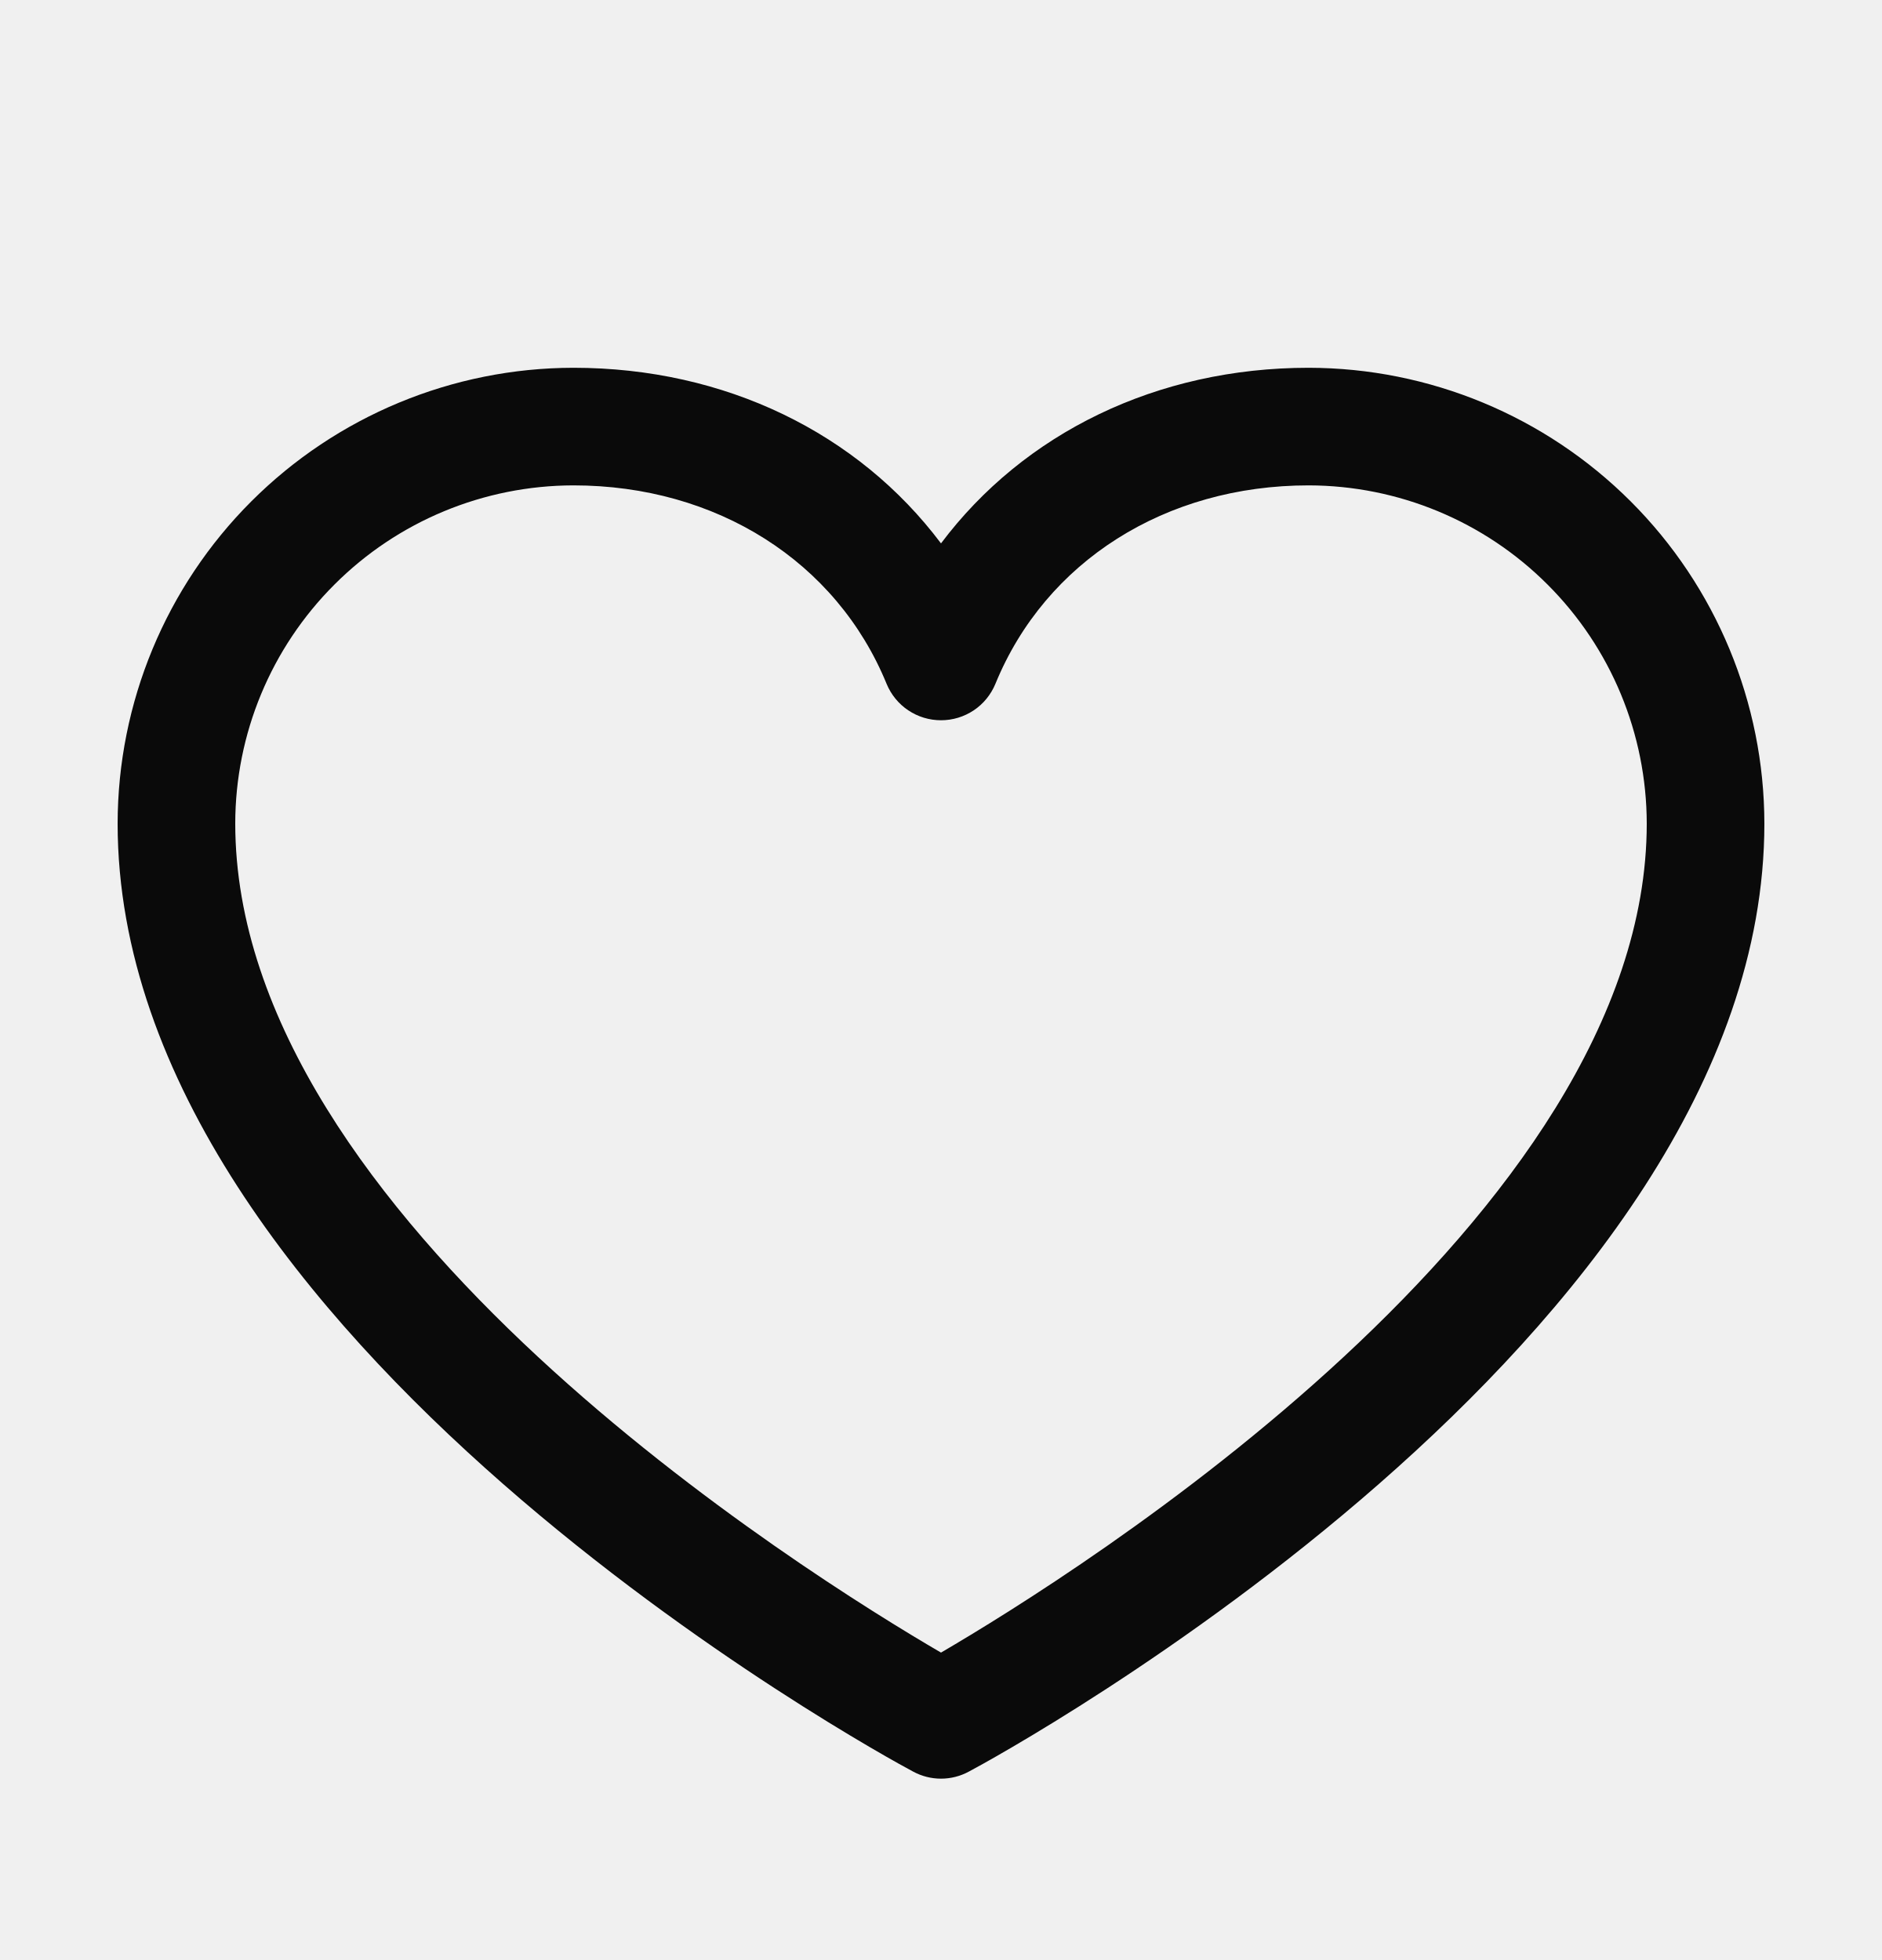
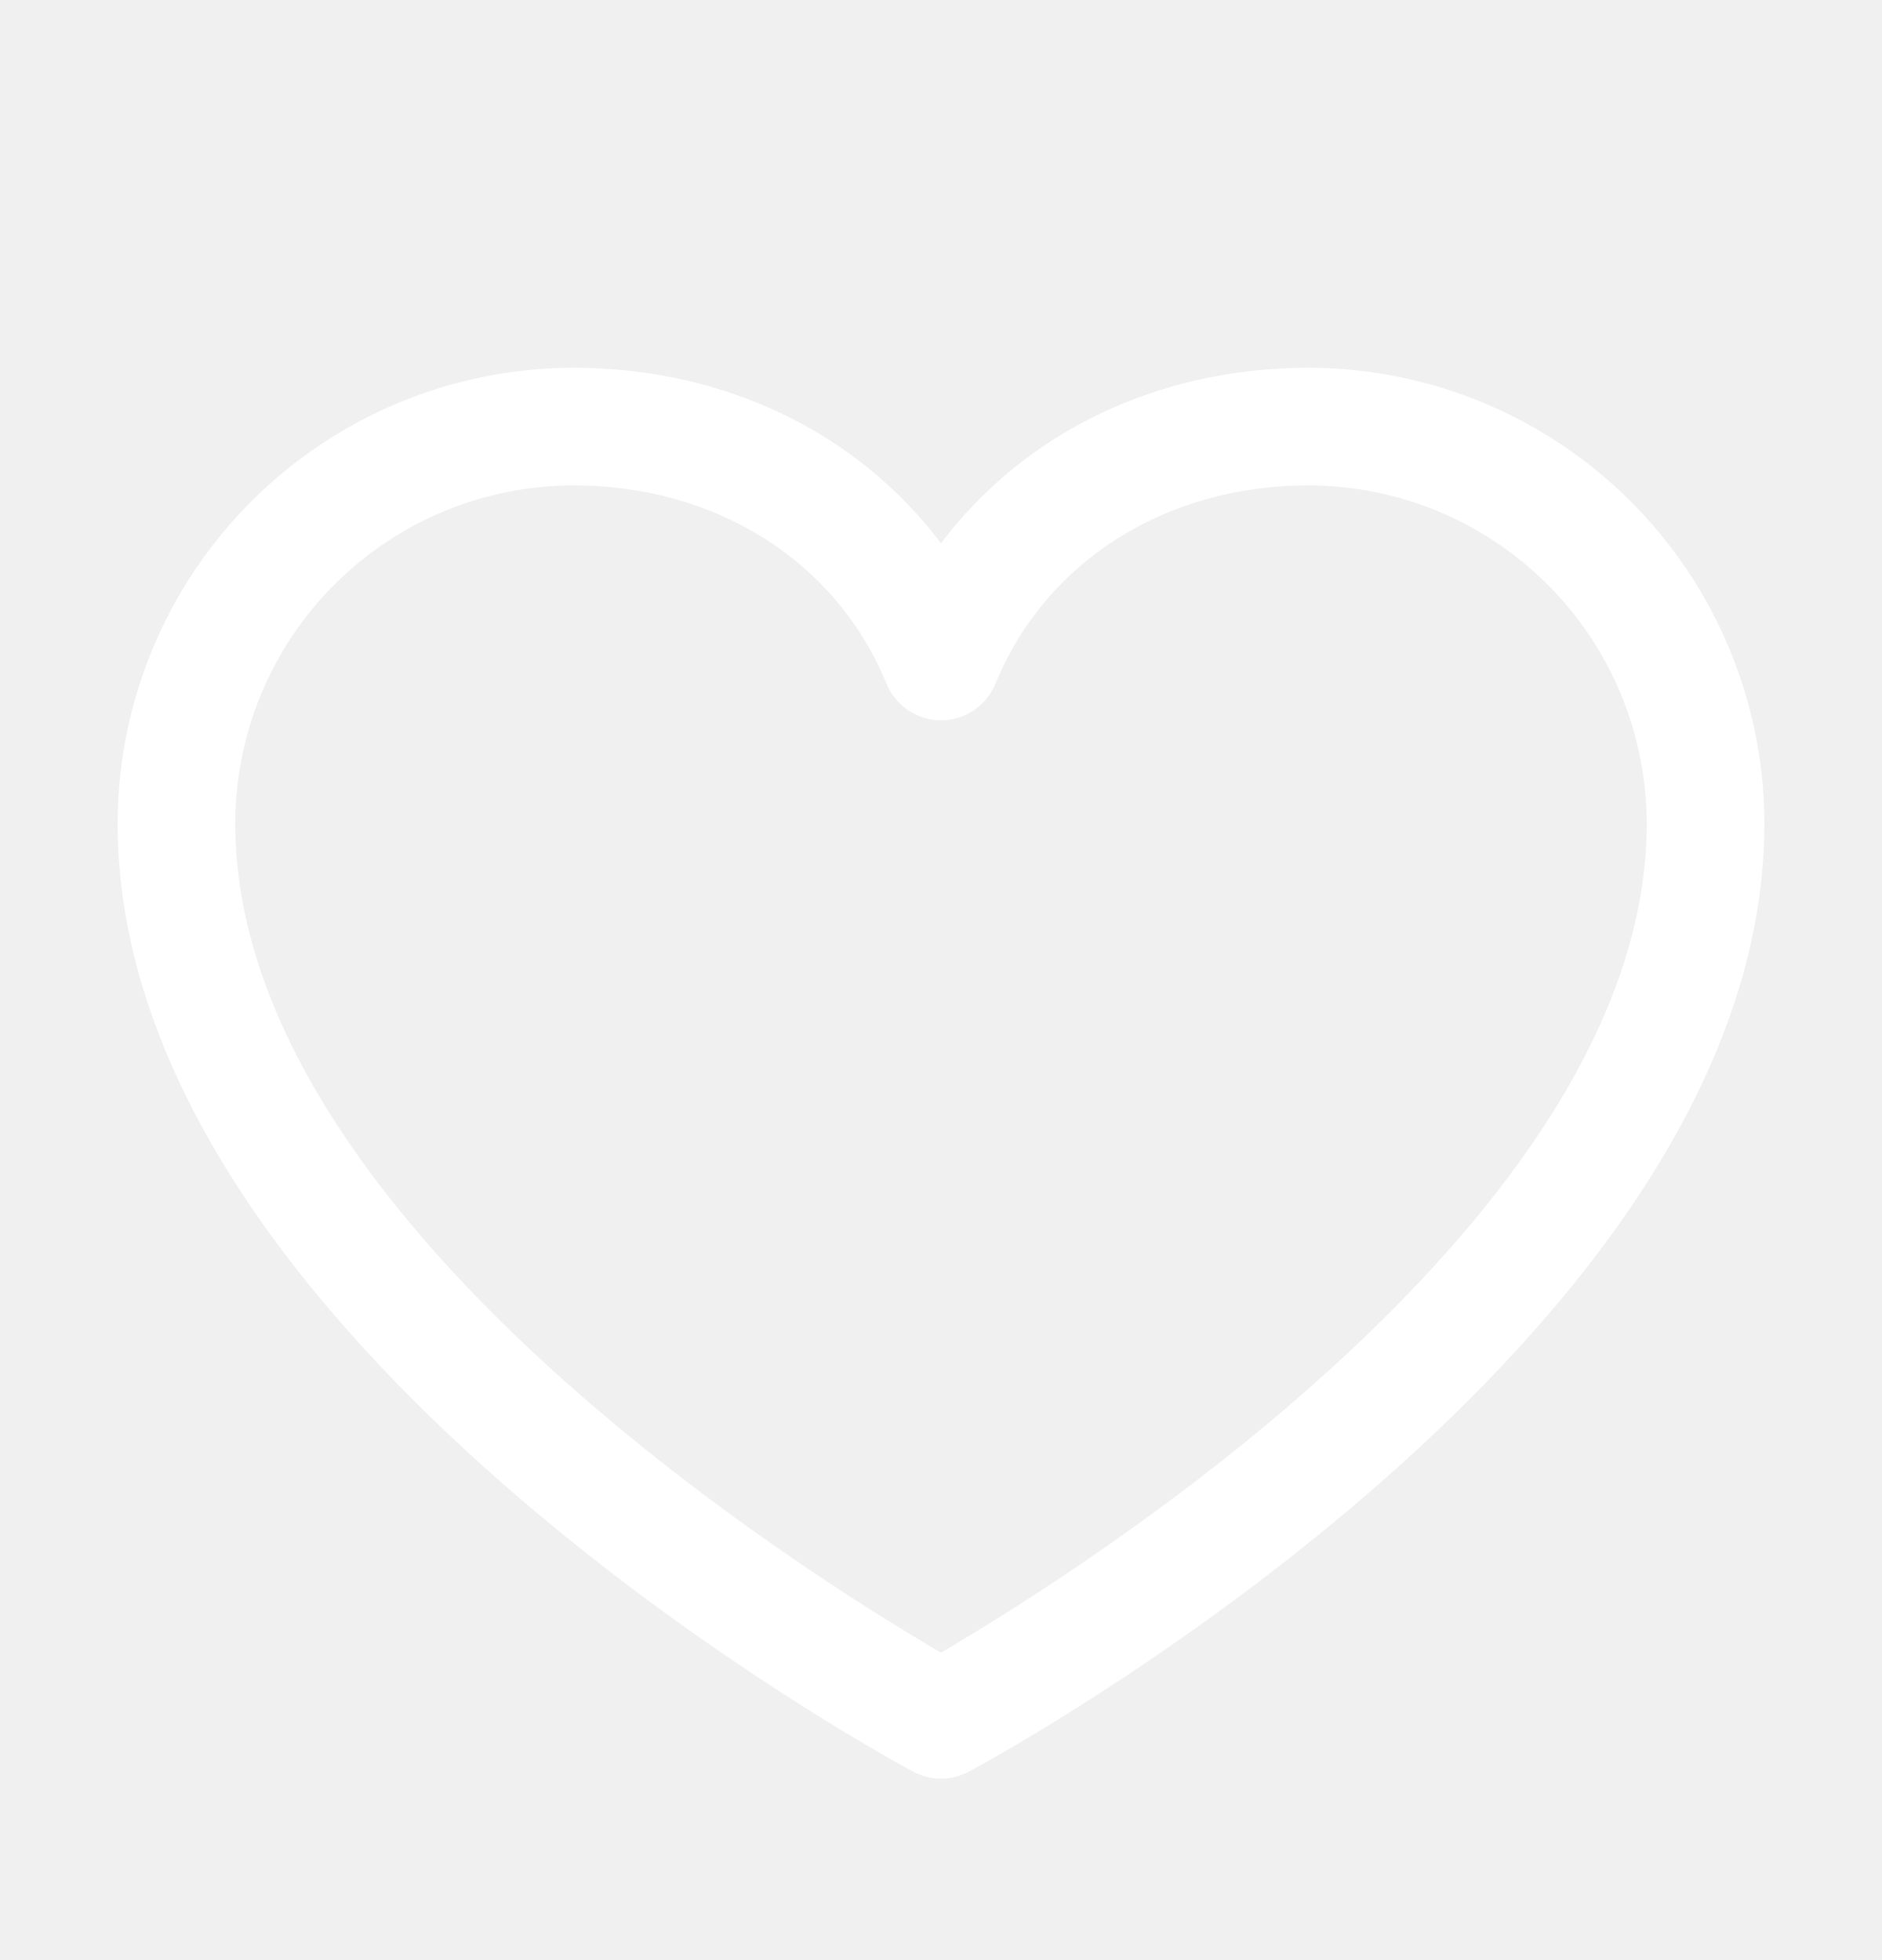
<svg xmlns="http://www.w3.org/2000/svg" width="24" height="25" viewBox="0 0 24 25" fill="none">
-   <path d="M16.688 4.691C14.752 4.691 13.057 5.524 12 6.931C10.943 5.524 9.248 4.691 7.312 4.691C5.771 4.693 4.294 5.306 3.204 6.396C2.115 7.485 1.502 8.963 1.5 10.504C1.5 17.066 11.23 22.378 11.645 22.597C11.754 22.656 11.876 22.687 12 22.687C12.124 22.687 12.246 22.656 12.355 22.597C12.77 22.378 22.5 17.066 22.5 10.504C22.498 8.963 21.885 7.485 20.796 6.396C19.706 5.306 18.229 4.693 16.688 4.691ZM12 21.079C10.288 20.081 3 15.537 3 10.504C3.001 9.36 3.456 8.264 4.265 7.456C5.073 6.647 6.169 6.193 7.312 6.191C9.136 6.191 10.667 7.162 11.306 8.722C11.363 8.86 11.459 8.978 11.582 9.06C11.706 9.143 11.851 9.187 12 9.187C12.149 9.187 12.294 9.143 12.418 9.06C12.541 8.978 12.637 8.86 12.694 8.722C13.333 7.16 14.864 6.191 16.688 6.191C17.831 6.193 18.927 6.647 19.735 7.456C20.544 8.264 20.998 9.36 21 10.504C21 15.53 13.71 20.08 12 21.079Z" fill="#0A0A0A" />
+   <path d="M16.688 4.691C14.752 4.691 13.057 5.524 12 6.931C10.943 5.524 9.248 4.691 7.312 4.691C5.771 4.693 4.294 5.306 3.204 6.396C2.115 7.485 1.502 8.963 1.5 10.504C1.5 17.066 11.23 22.378 11.645 22.597C11.754 22.656 11.876 22.687 12 22.687C12.124 22.687 12.246 22.656 12.355 22.597C12.77 22.378 22.5 17.066 22.5 10.504C22.498 8.963 21.885 7.485 20.796 6.396C19.706 5.306 18.229 4.693 16.688 4.691ZM12 21.079C10.288 20.081 3 15.537 3 10.504C3.001 9.36 3.456 8.264 4.265 7.456C5.073 6.647 6.169 6.193 7.312 6.191C9.136 6.191 10.667 7.162 11.306 8.722C11.363 8.86 11.459 8.978 11.582 9.06C11.706 9.143 11.851 9.187 12 9.187C12.149 9.187 12.294 9.143 12.418 9.06C12.541 8.978 12.637 8.86 12.694 8.722C13.333 7.16 14.864 6.191 16.688 6.191C17.831 6.193 18.927 6.647 19.735 7.456C20.544 8.264 20.998 9.36 21 10.504C21 15.53 13.71 20.08 12 21.079Z" fill="white" />
</svg>
